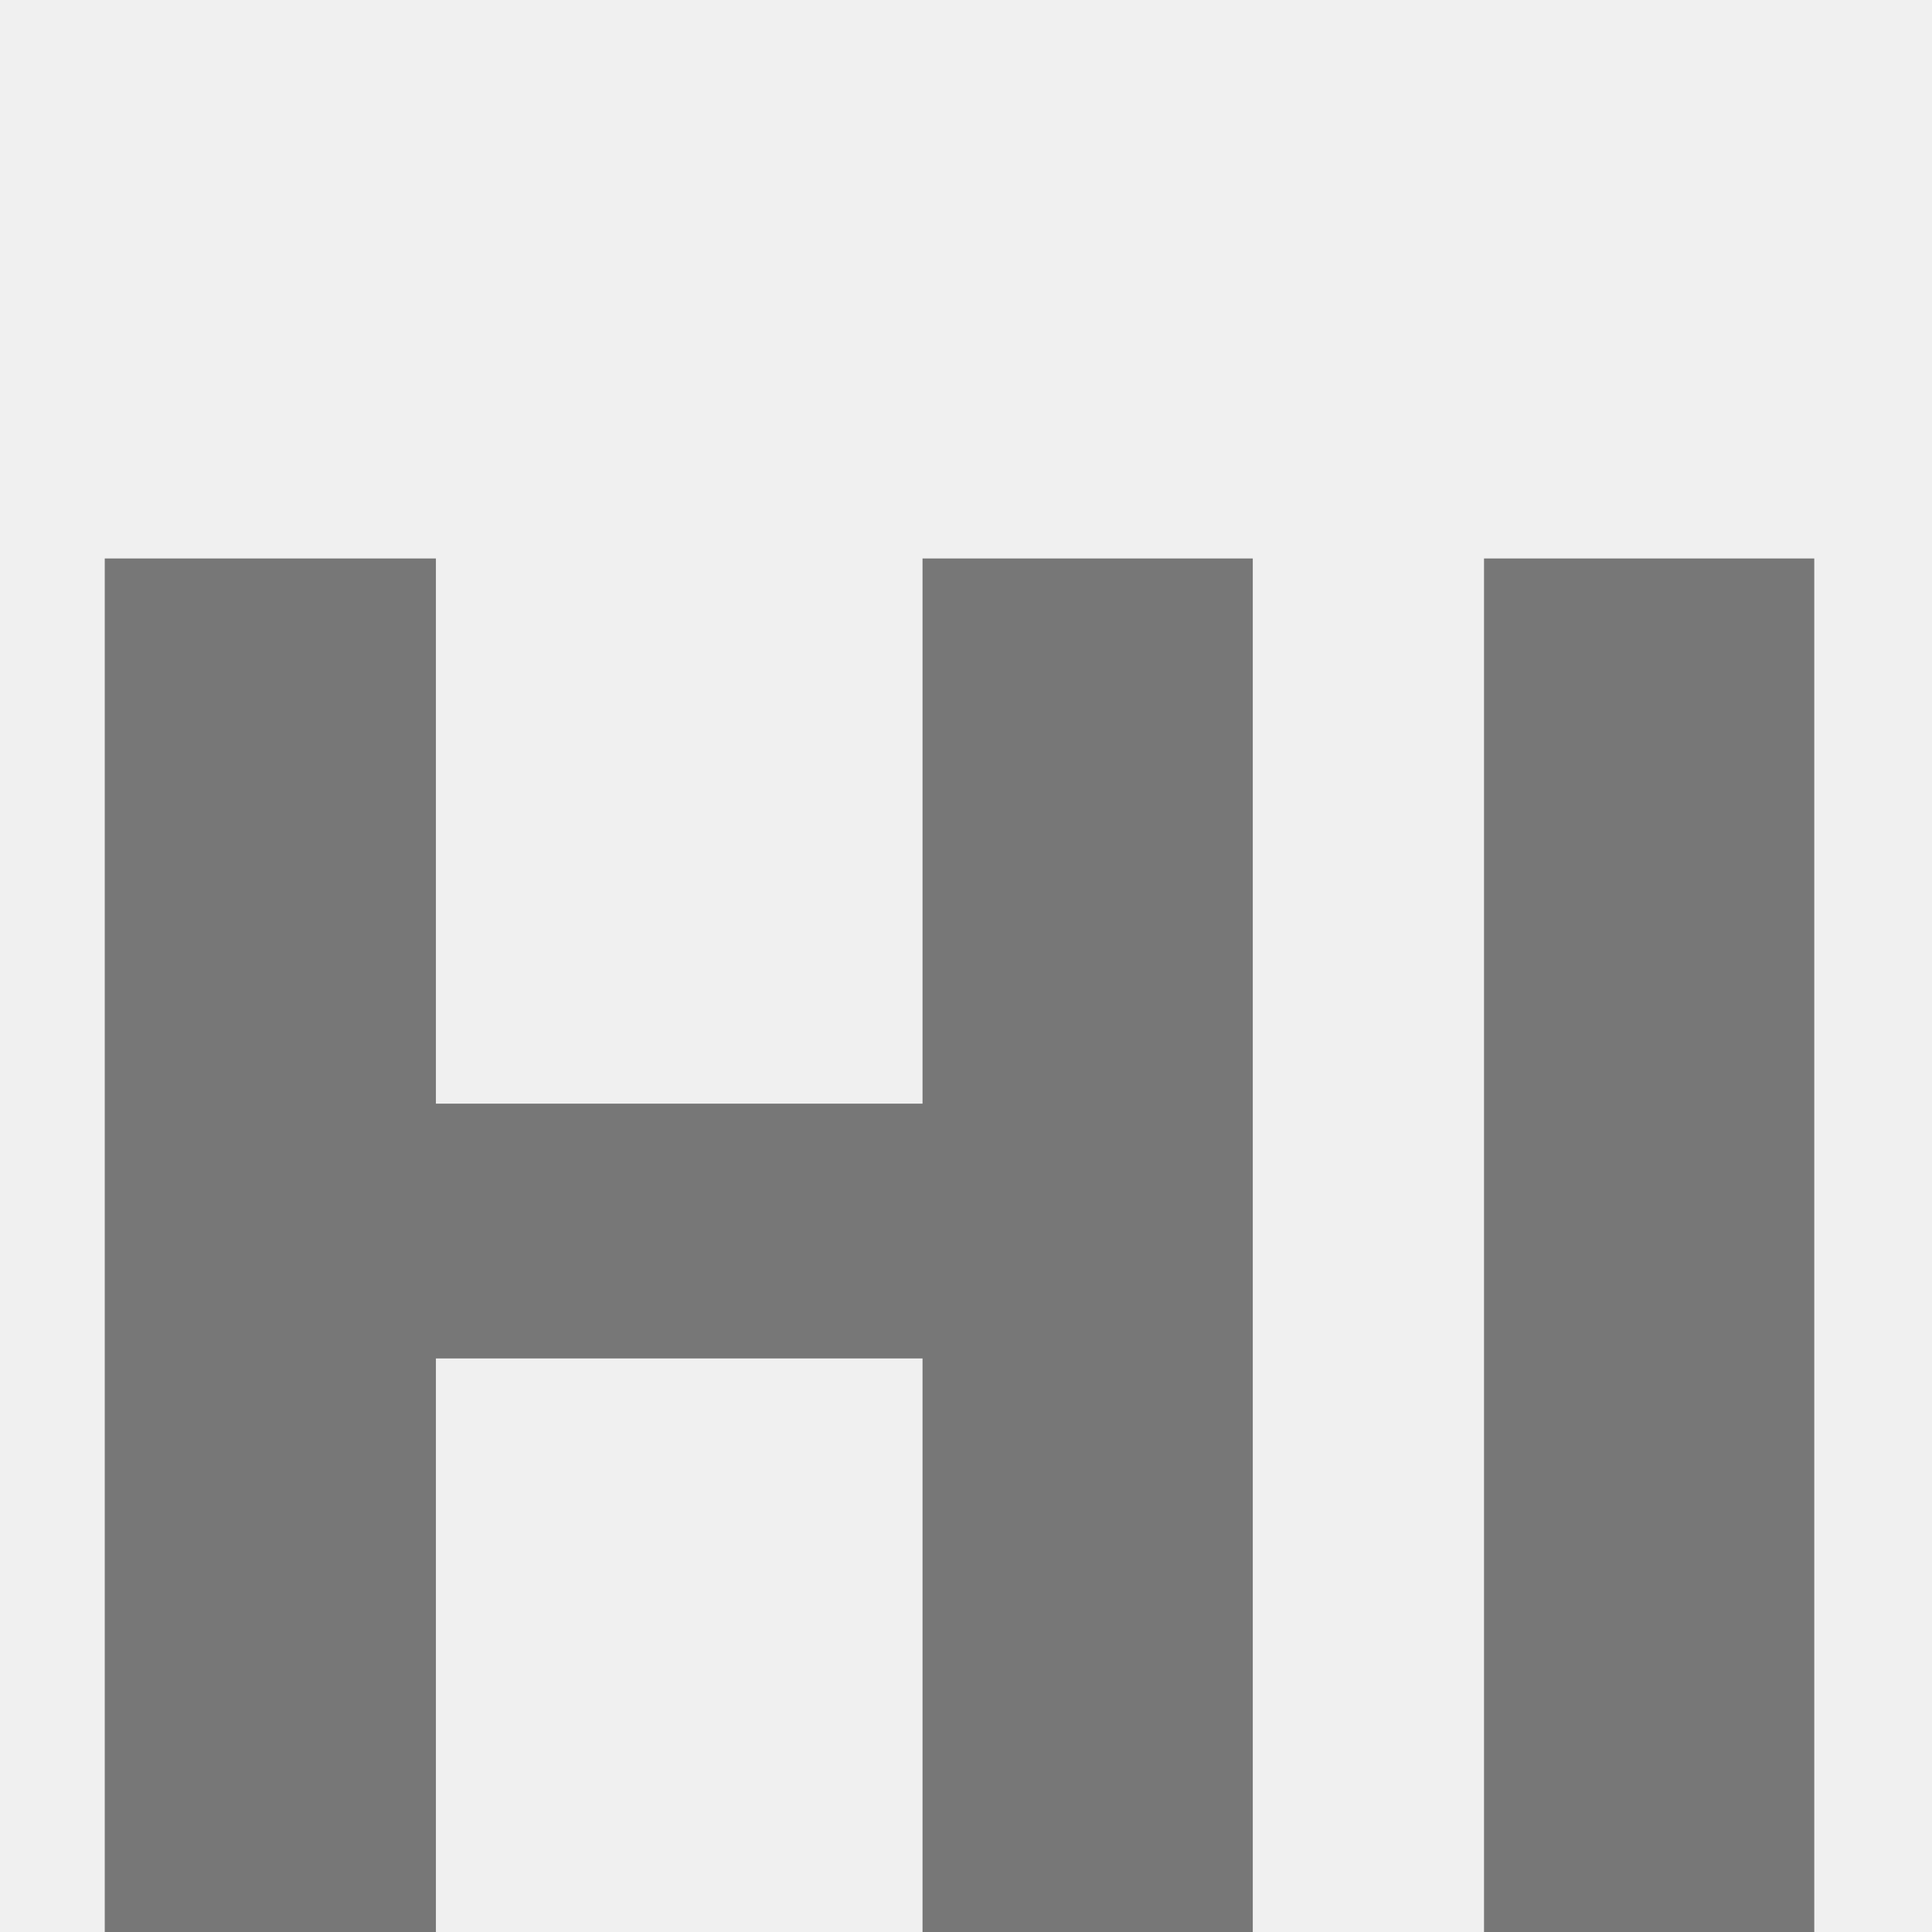
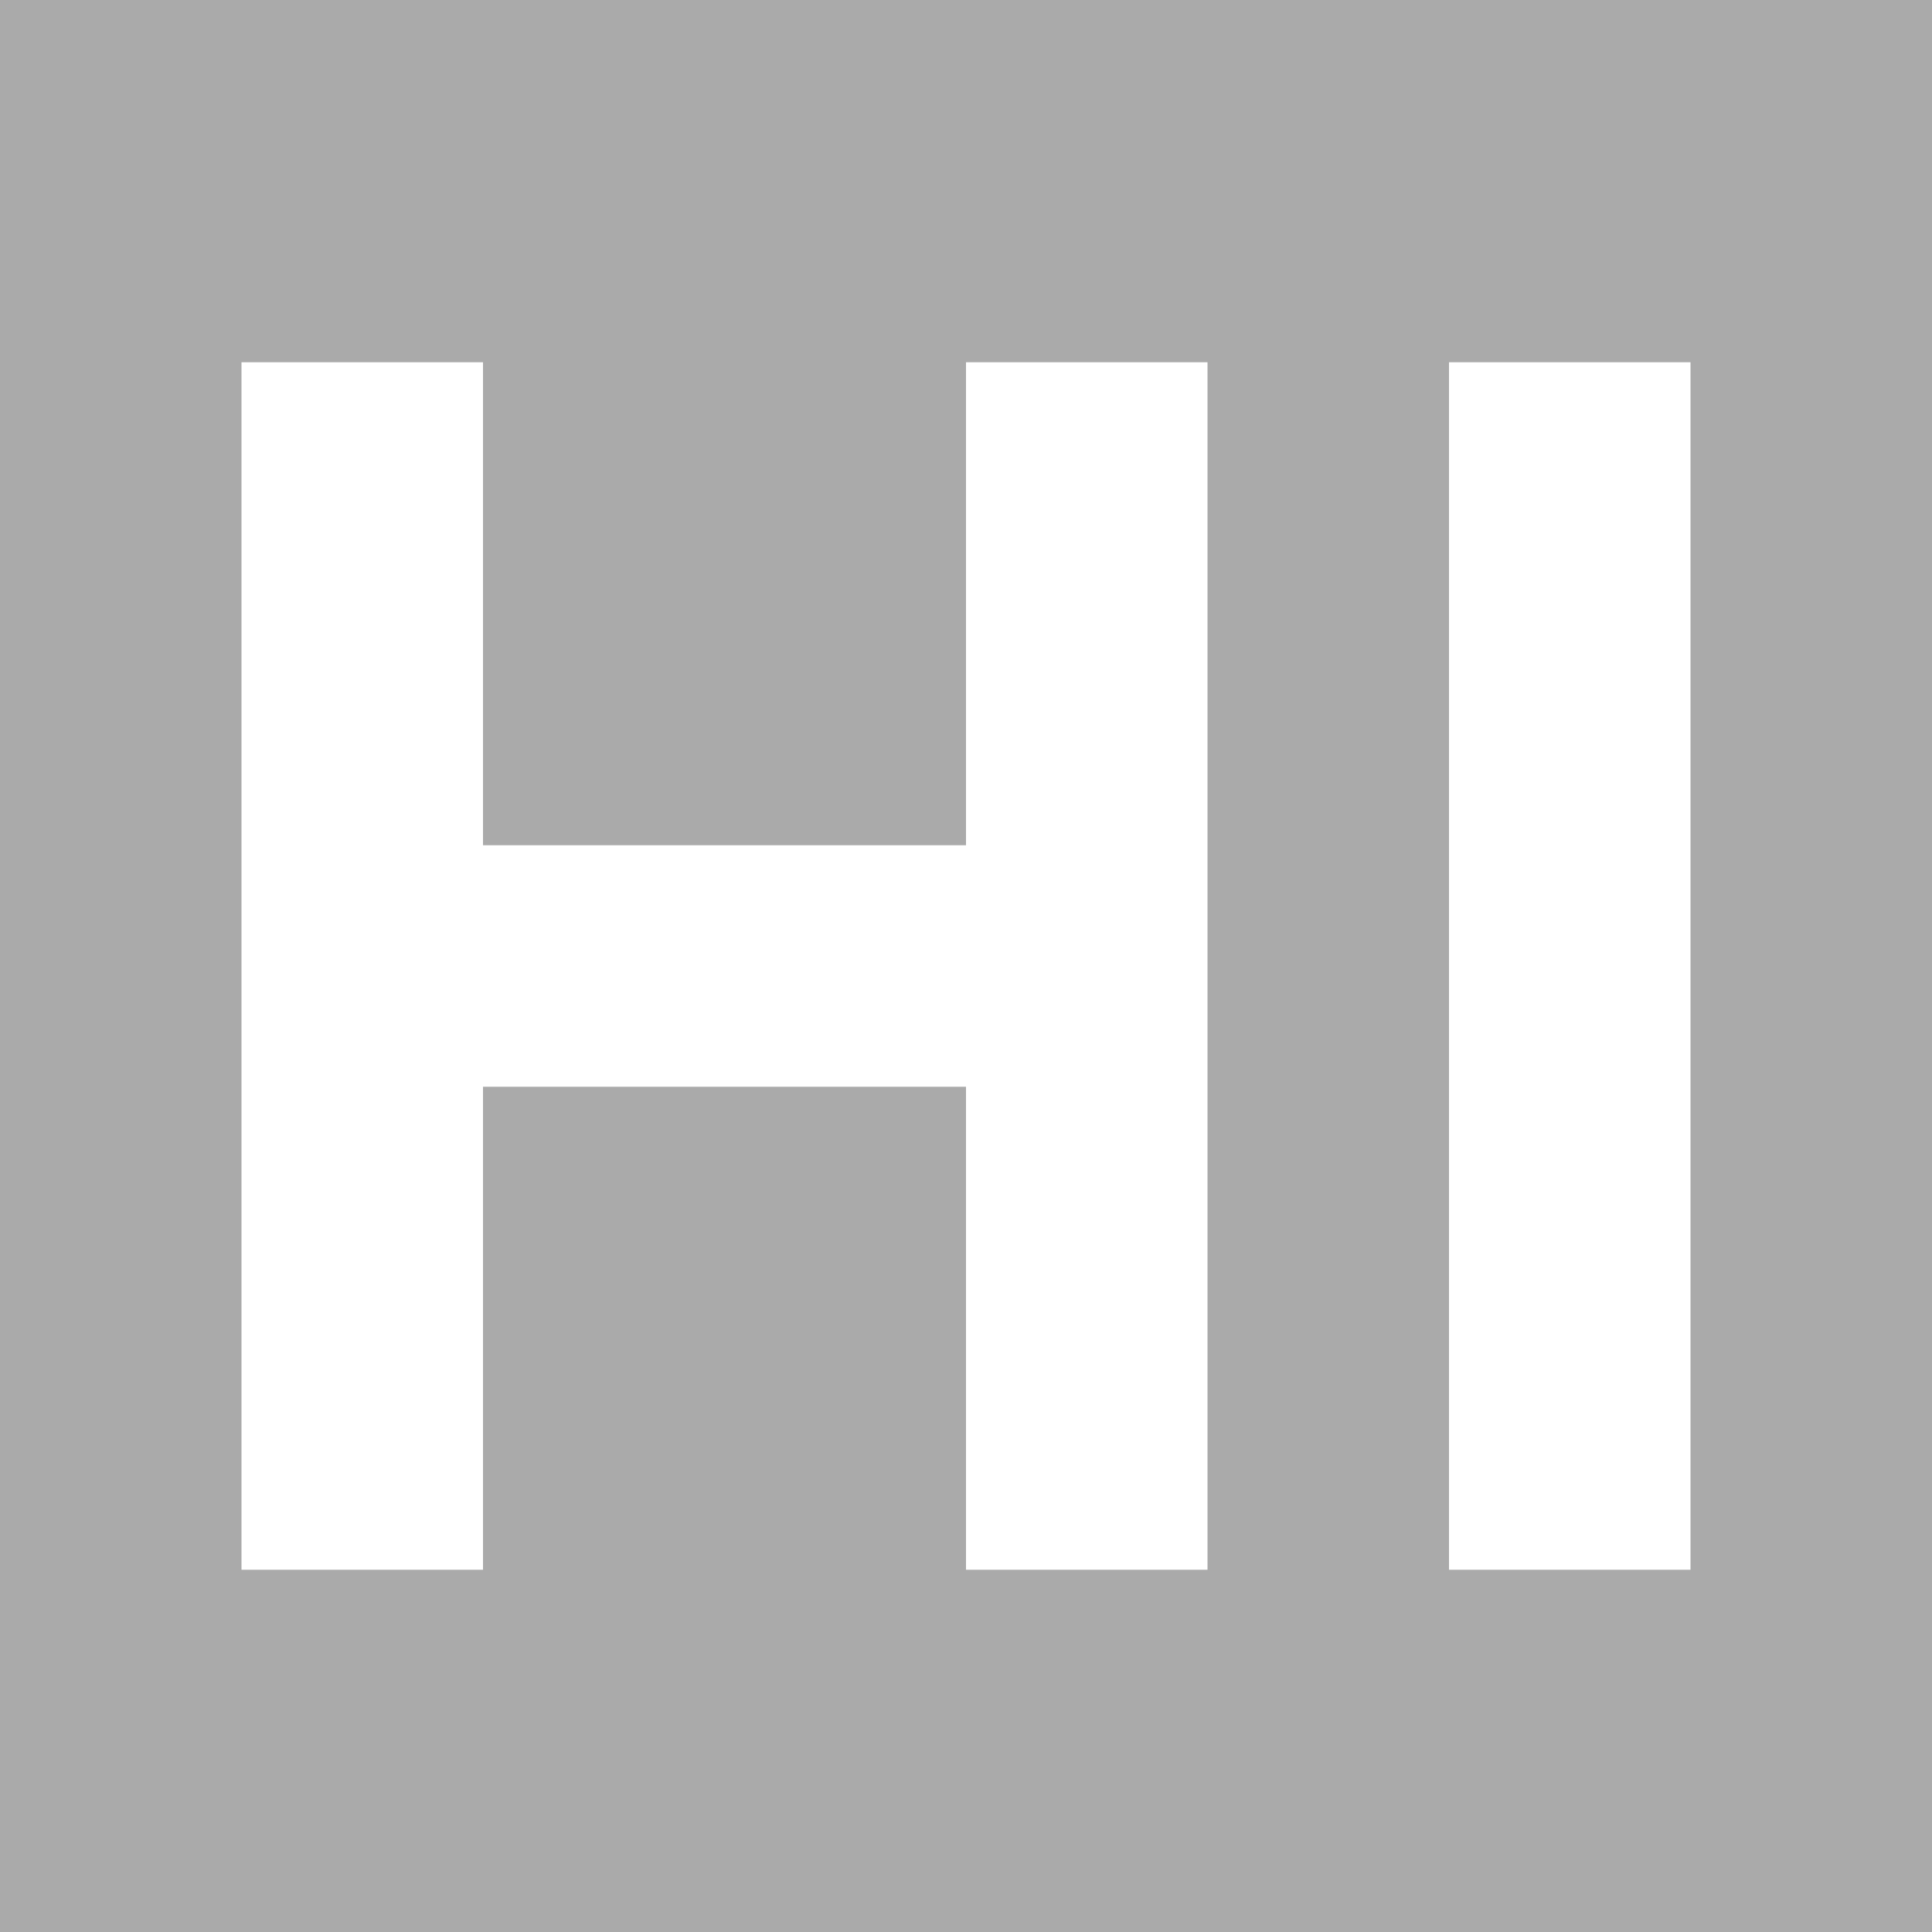
- <svg xmlns="http://www.w3.org/2000/svg" version="1.1" viewBox="0 0 100 100">
-   <text x="0" y="100" font-family="-apple-system, BlinkMacSystemFont, Segoe UI, Roboto, Helvetica Neue, Arial, sans-serif, Apple Color Emoji, Segoe UI Emoji, Segoe UI Symbol" font-weight="800" fill="#777" font-size="100">HI</text>
+ <svg xmlns="http://www.w3.org/2000/svg" version="1.1" viewBox="0 0 16 16">
+   <rect width="100%" height="100%" fill="#aaa" />
+   <g stroke-width="2" stroke="#fff">
+     <line x1="3" y1="3" x2="3" y2="13" />
+     <line x1="9" y1="3" x2="9" y2="13" />
+     <line x1="3" y1="8" x2="9" y2="8" />
+     <line x1="13" y1="3" x2="13" y2="13" />
+   </g>
</svg>
